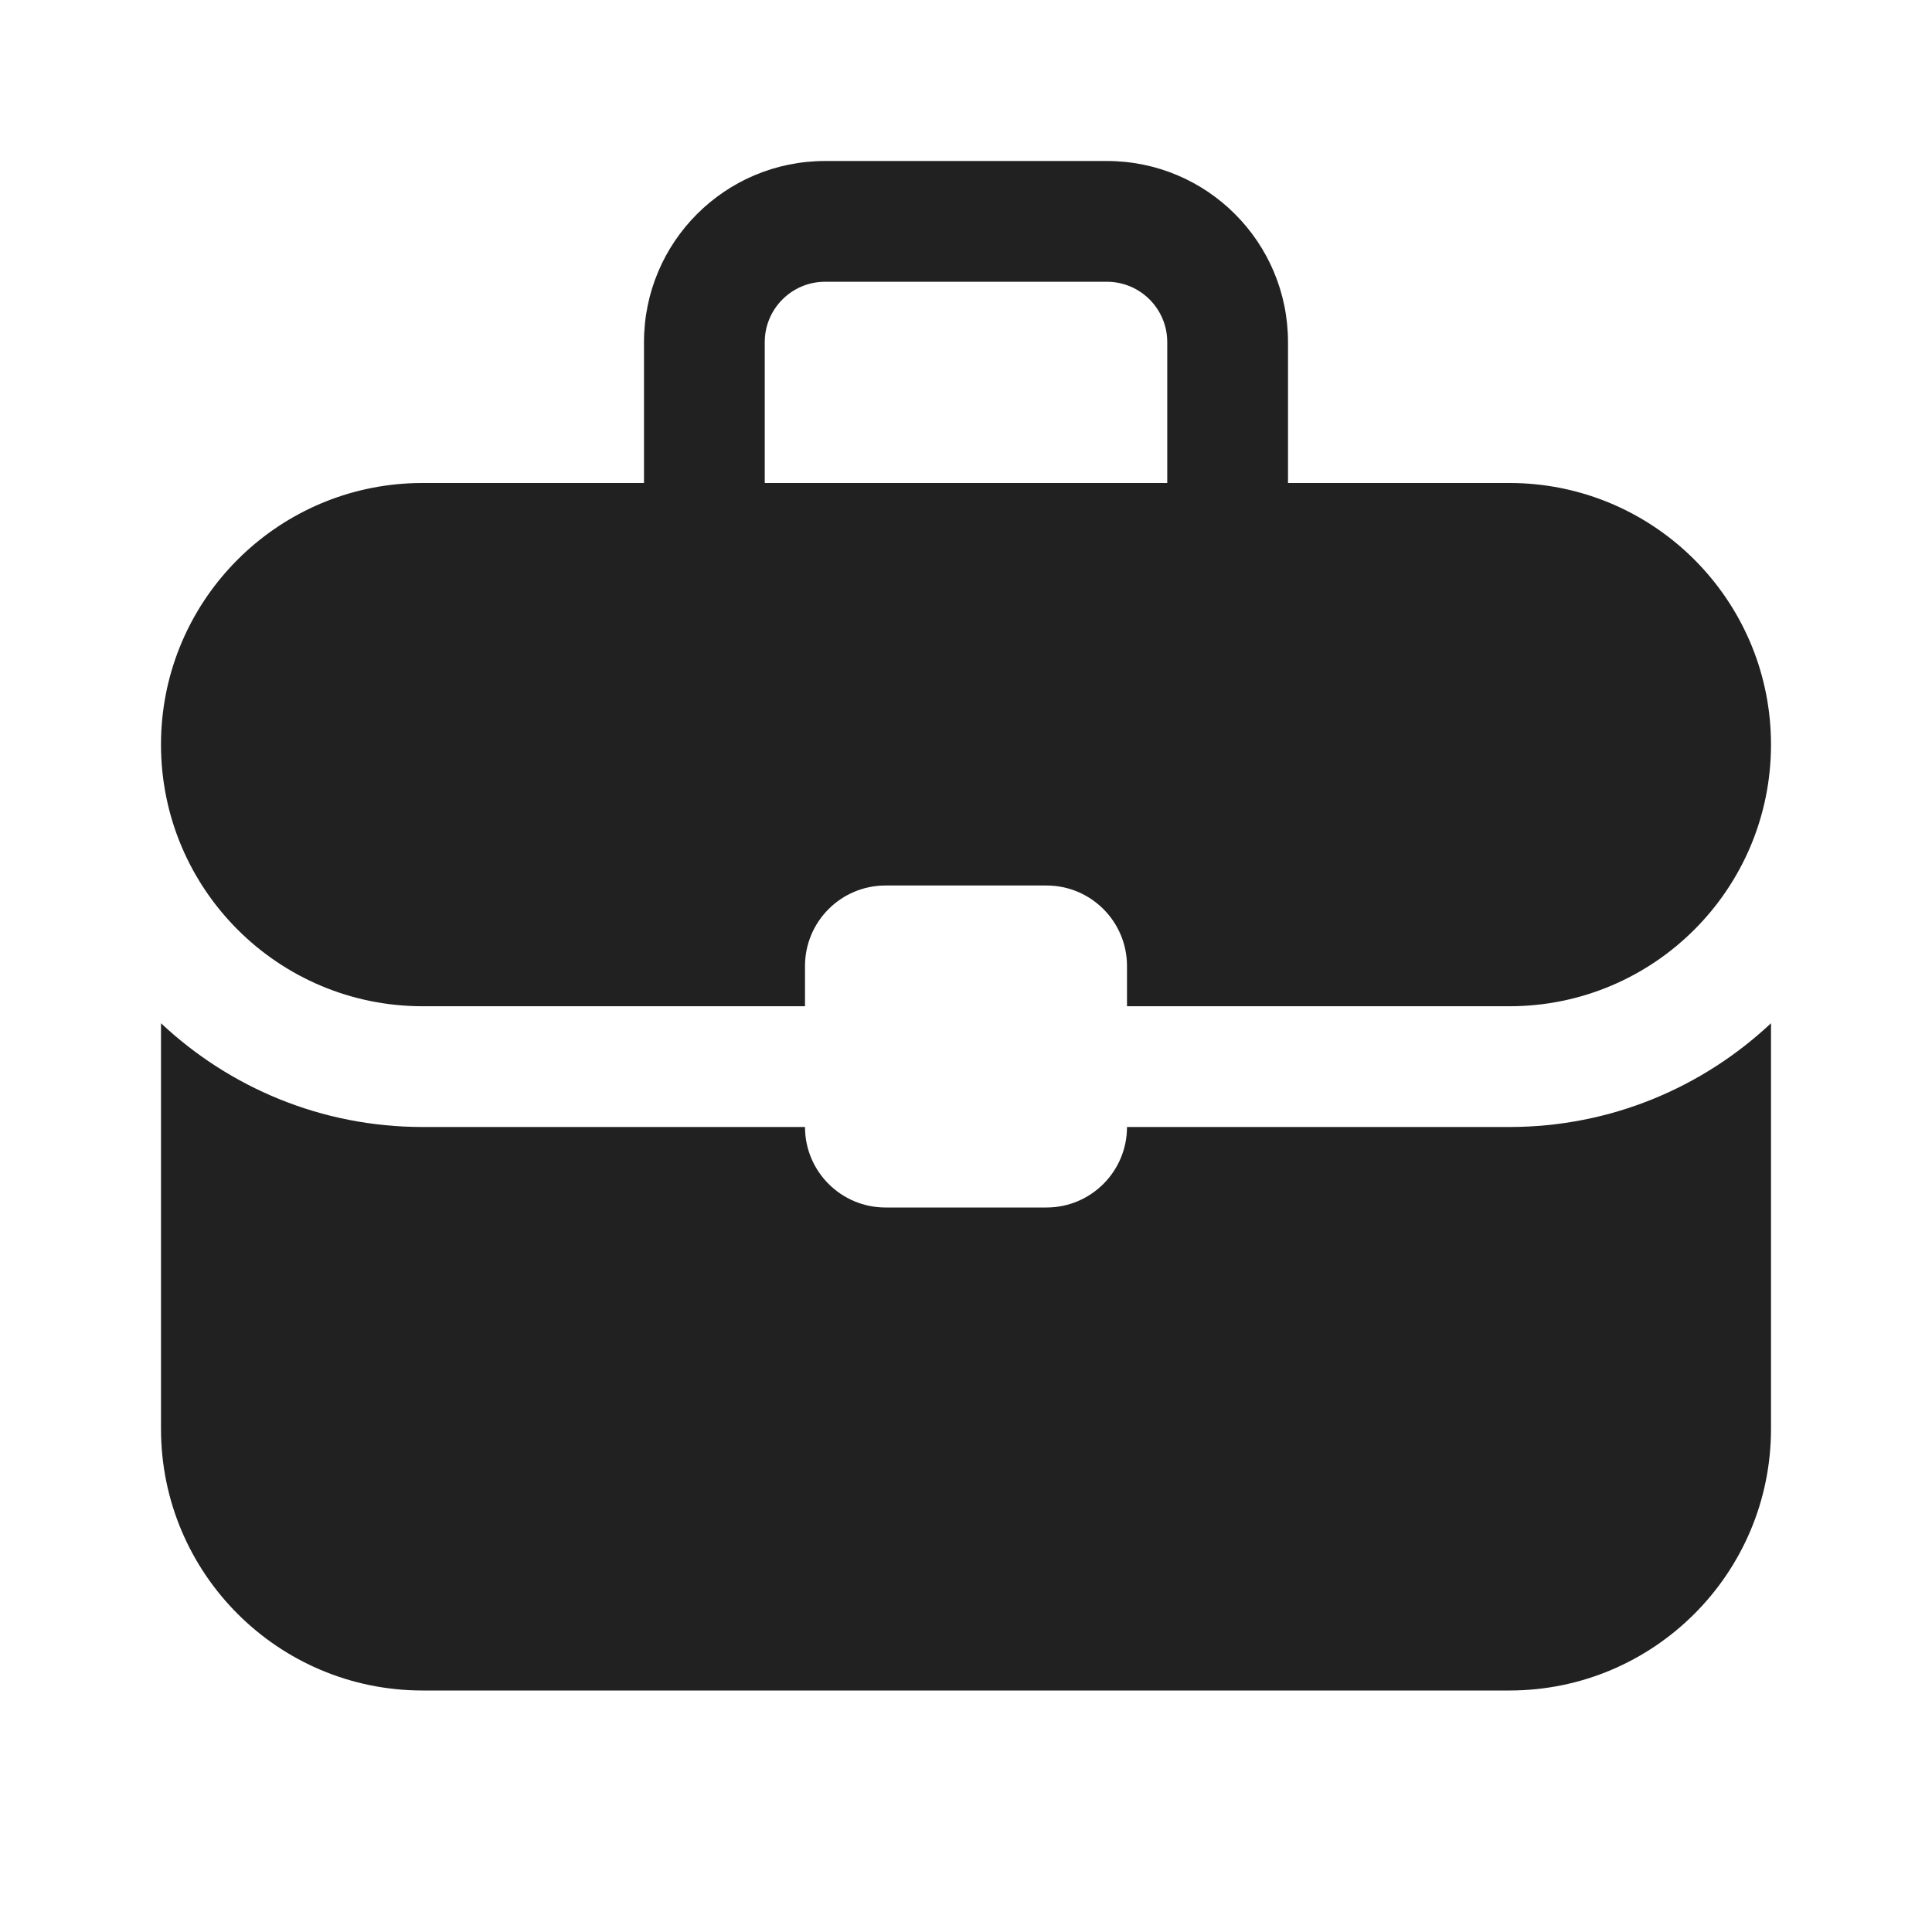
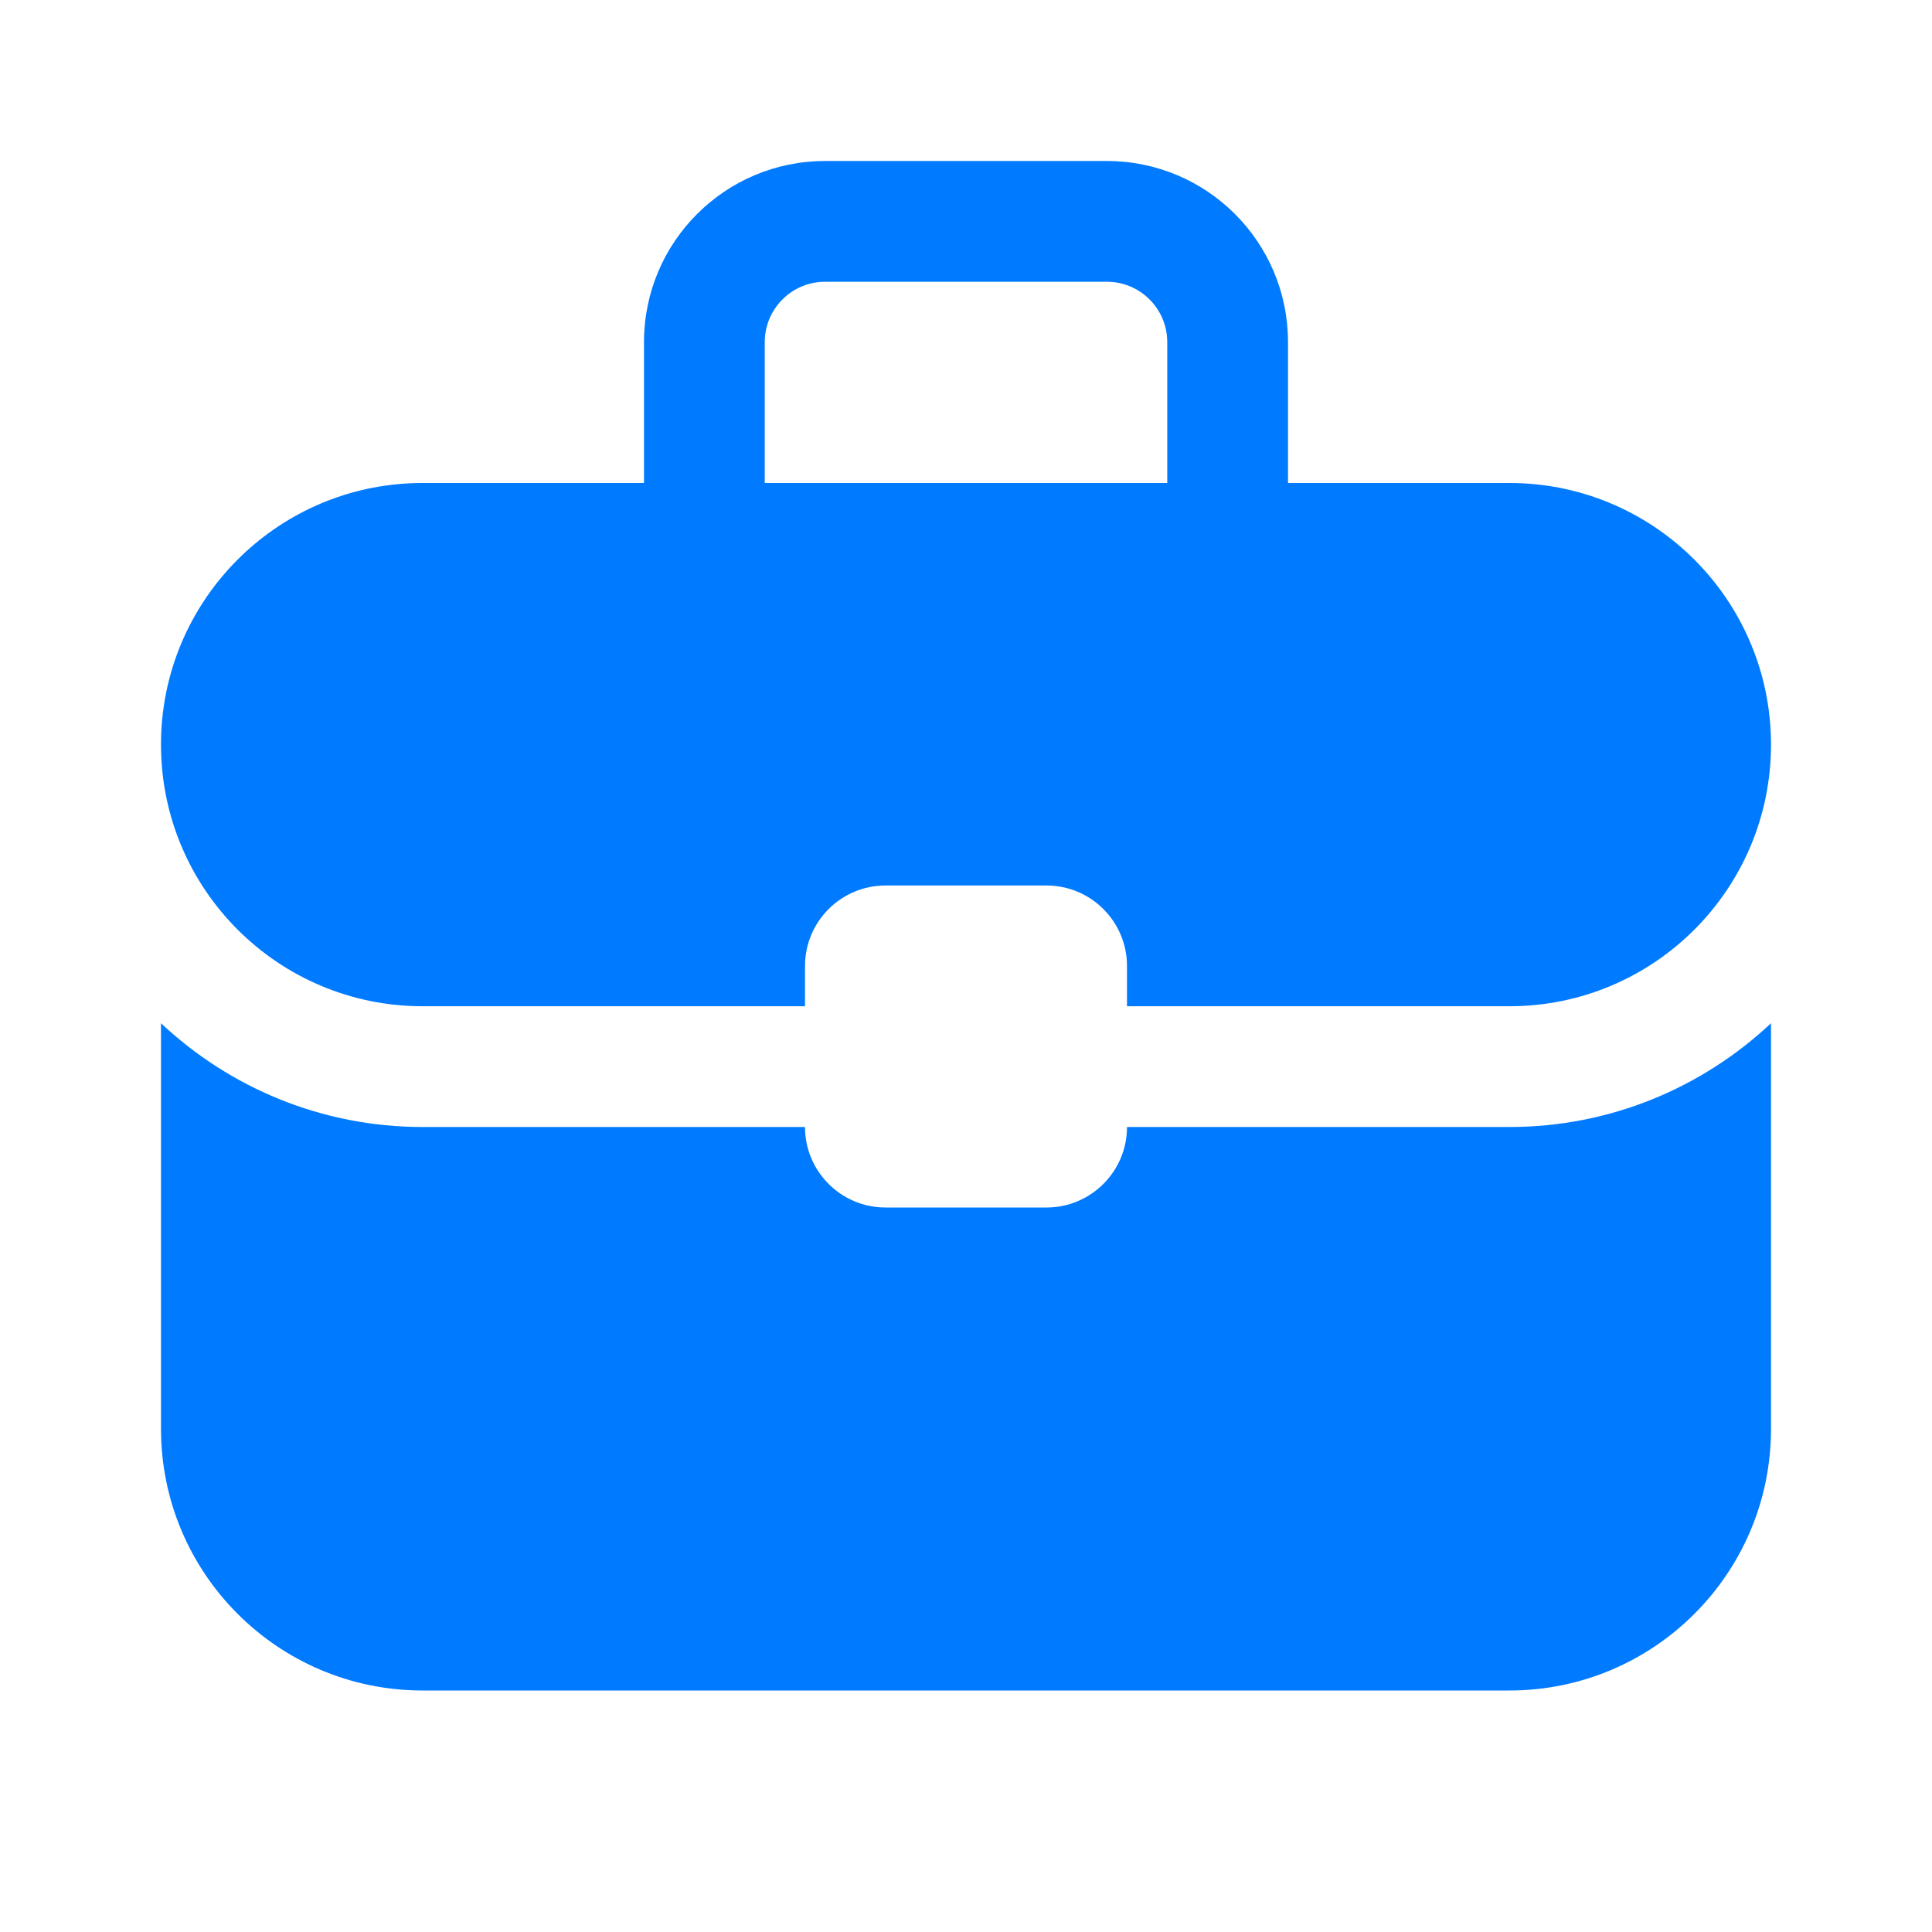
<svg xmlns="http://www.w3.org/2000/svg" width="24" height="24" viewBox="0 0 24 24" fill="none">
-   <path d="M22 17.75C22 19.545 20.545 21 18.75 21H5.25C3.455 21 2 19.545 2 17.75V12.711C2.85 13.509 3.992 14 5.25 14H10C10 14.552 10.448 15 11 15H13C13.552 15 14 14.552 14 14H18.75C20.008 14 21.15 13.509 22 12.711V17.75ZM13.75 2C14.993 2 16 3.007 16 4.25V6H18.75C18.806 6 18.862 6.001 18.917 6.004C20.634 6.091 22 7.511 22 9.25C22 11.045 20.545 12.5 18.75 12.5H14V12C14 11.448 13.552 11 13 11H11C10.448 11 10 11.448 10 12V12.5H5.25C3.455 12.5 2 11.045 2 9.25C2 9.194 2.001 9.138 2.004 9.083C2.088 7.421 3.421 6.088 5.083 6.004C5.138 6.001 5.194 6 5.25 6H8V4.25C8 3.007 9.007 2 10.25 2H13.75ZM10.25 3.5C9.836 3.5 9.5 3.836 9.5 4.25V6H14.5V4.25C14.5 3.836 14.164 3.5 13.75 3.5H10.25Z" fill="#212121" />
+   <path d="M22 17.75C22 19.545 20.545 21 18.75 21H5.25C3.455 21 2 19.545 2 17.75V12.711C2.85 13.509 3.992 14 5.25 14H10C10 14.552 10.448 15 11 15H13C13.552 15 14 14.552 14 14H18.75C20.008 14 21.15 13.509 22 12.711V17.75ZM13.75 2C14.993 2 16 3.007 16 4.25V6H18.75C18.806 6 18.862 6.001 18.917 6.004C20.634 6.091 22 7.511 22 9.25C22 11.045 20.545 12.5 18.75 12.5H14V12C14 11.448 13.552 11 13 11H11C10.448 11 10 11.448 10 12V12.5H5.25C3.455 12.5 2 11.045 2 9.25C2 9.194 2.001 9.138 2.004 9.083C2.088 7.421 3.421 6.088 5.083 6.004C5.138 6.001 5.194 6 5.25 6H8V4.25C8 3.007 9.007 2 10.25 2H13.75ZM10.25 3.5C9.836 3.5 9.5 3.836 9.5 4.25V6H14.5V4.25C14.5 3.836 14.164 3.5 13.75 3.5H10.25Z" fill="#007aff" />
</svg>
